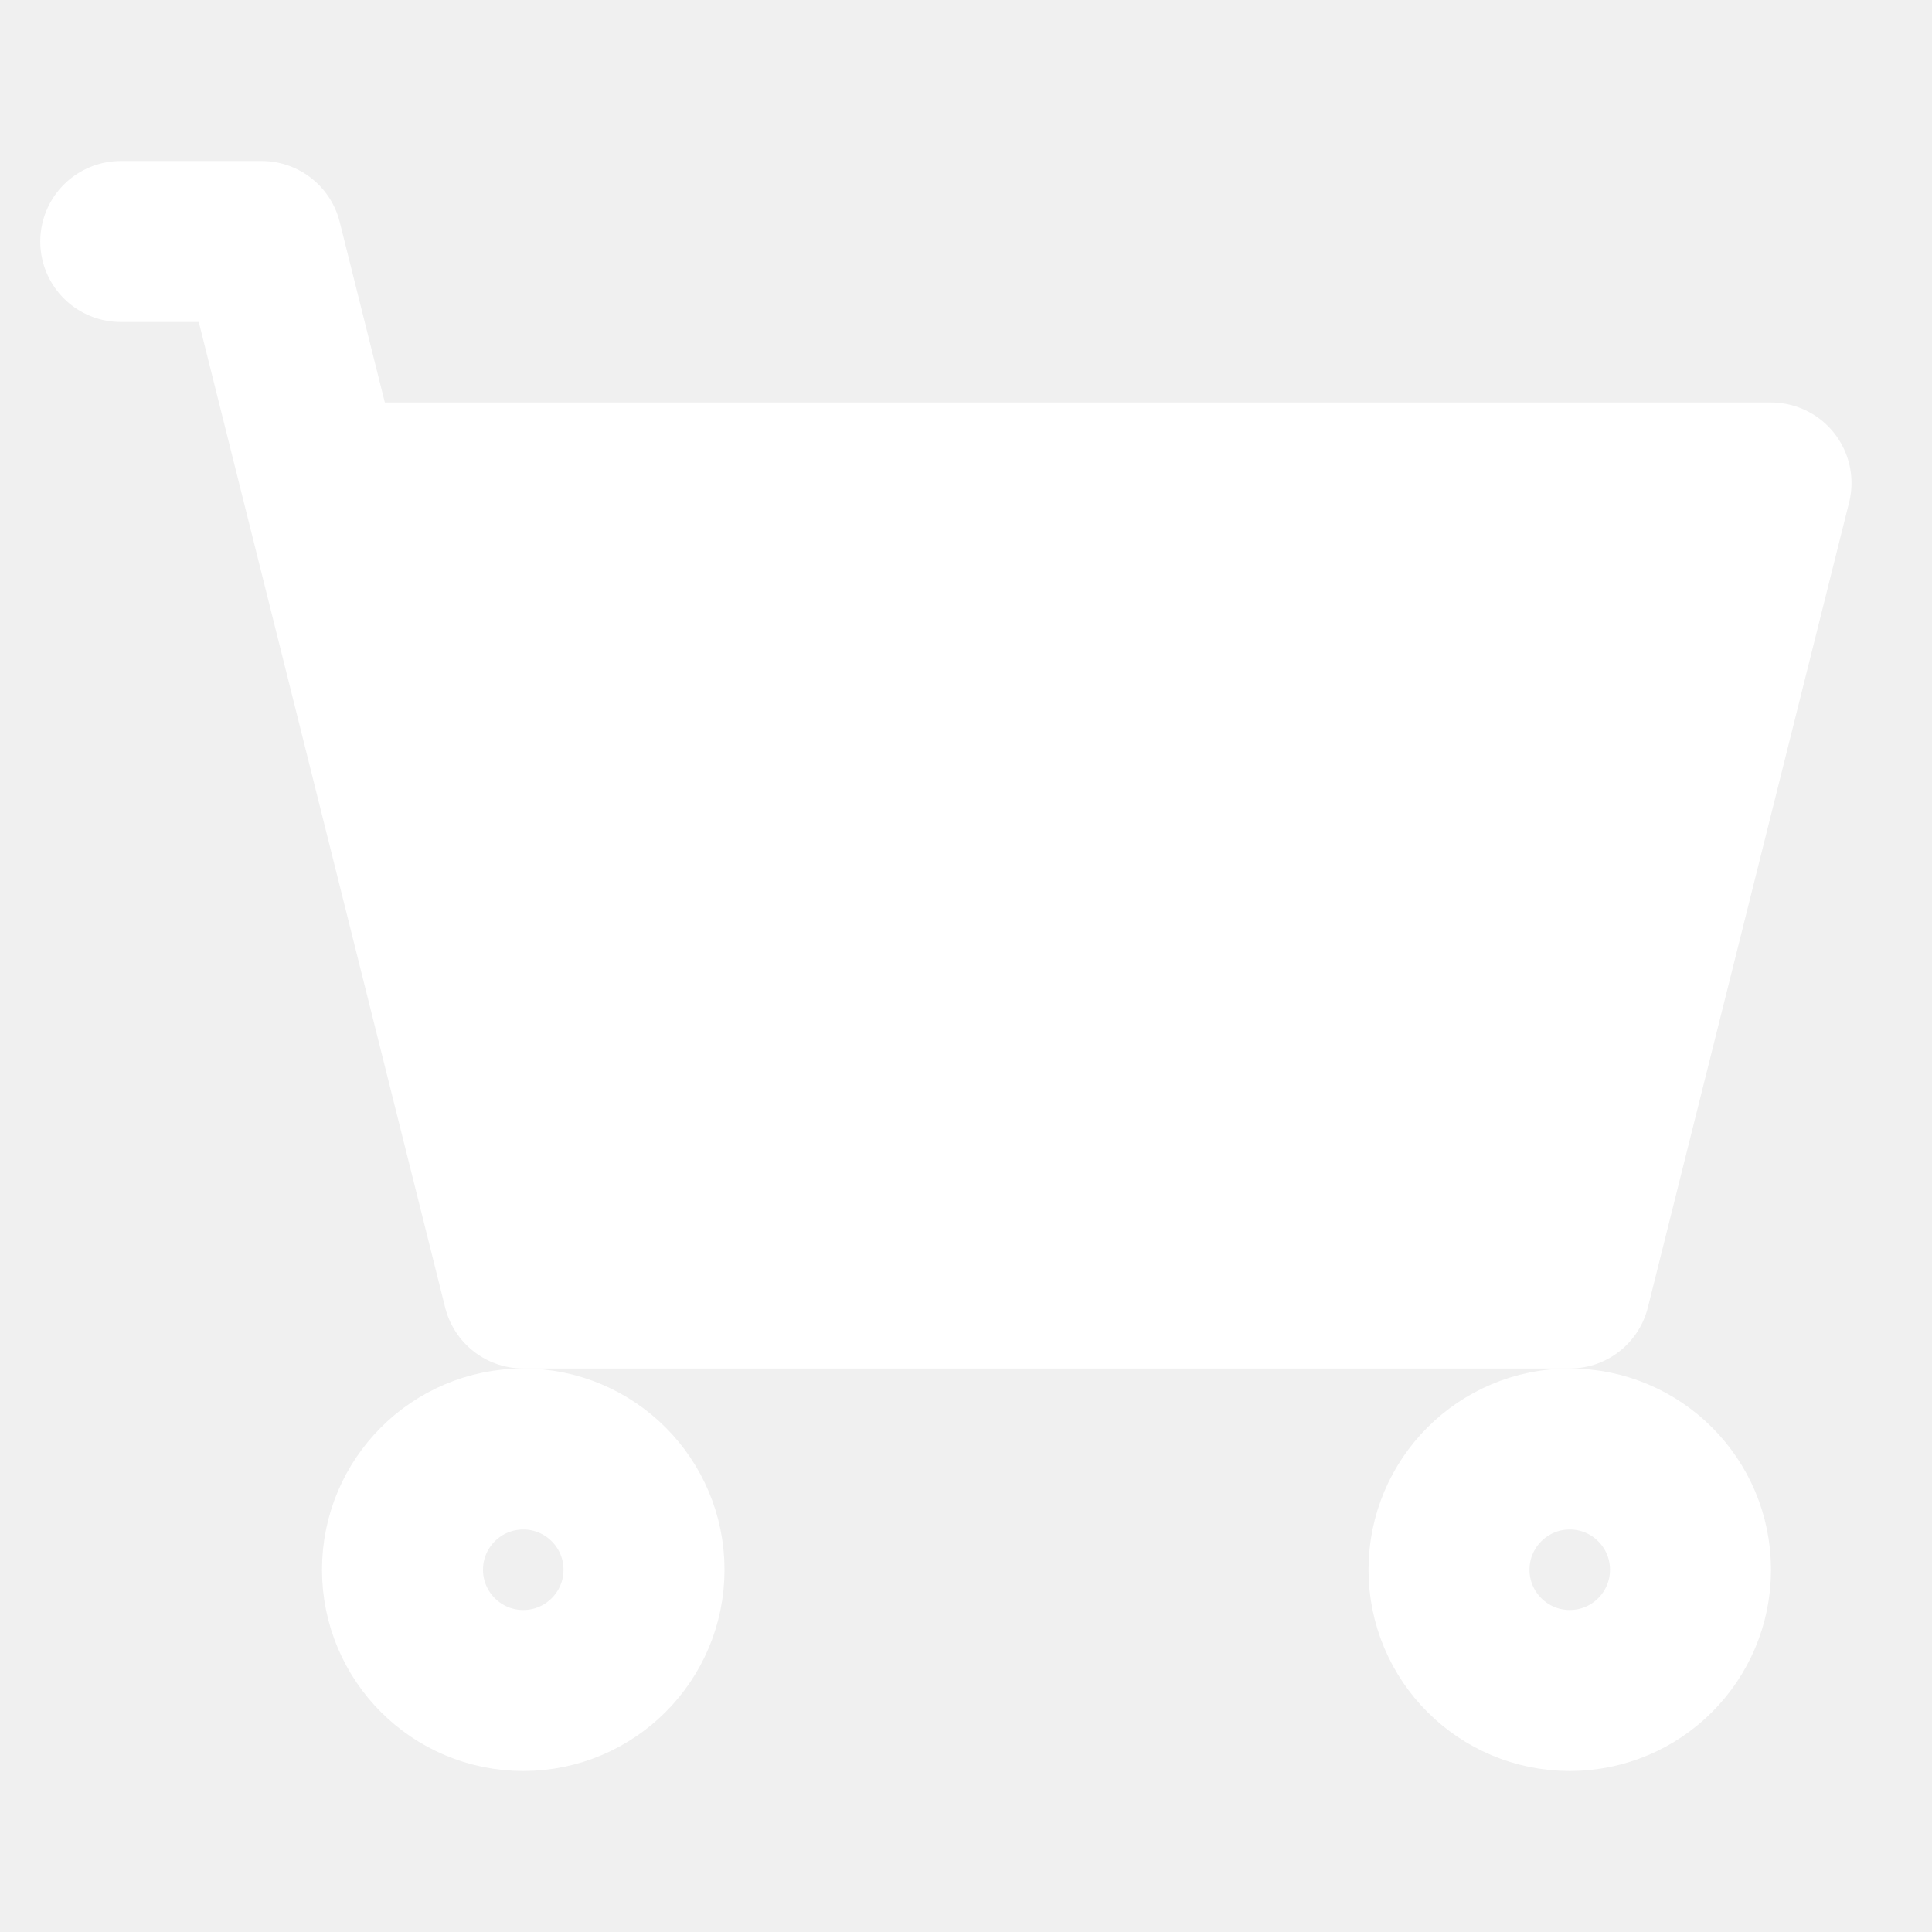
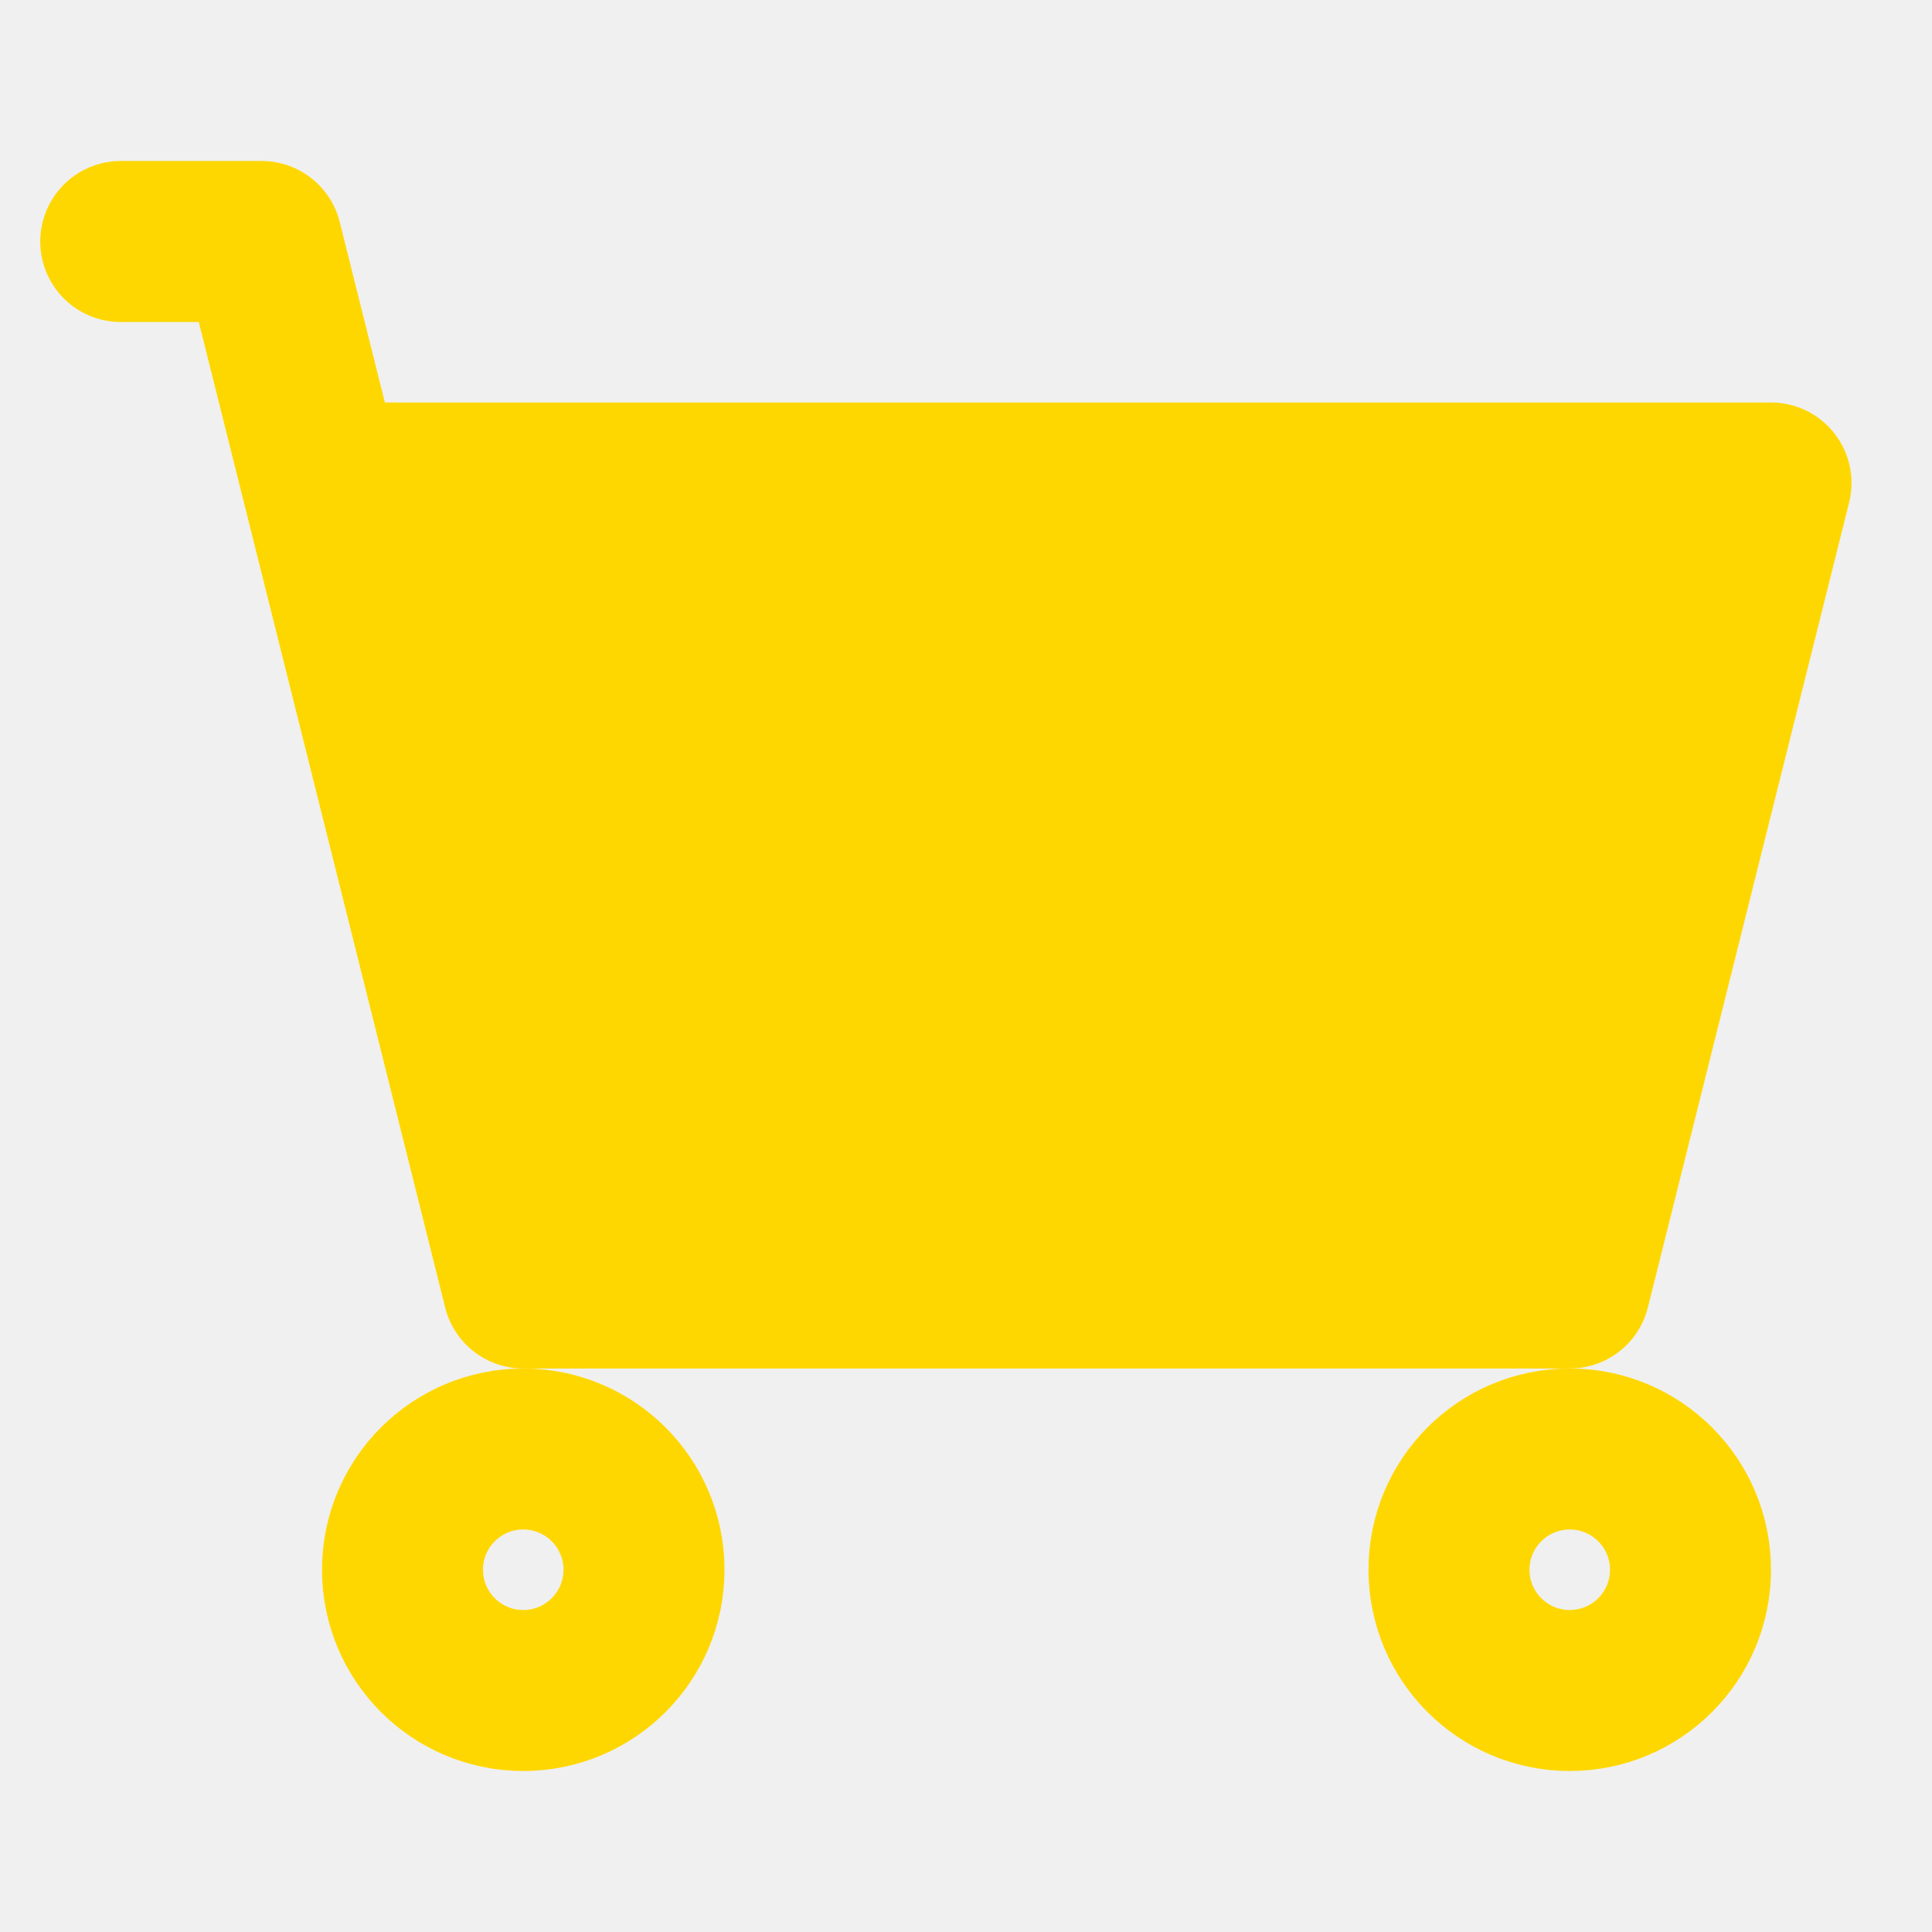
<svg xmlns="http://www.w3.org/2000/svg" width="512" height="512" viewBox="0 0 48 48">
  <g fill="none">
-     <path fill="#ffffff" stroke="#222222" stroke-width="1" stroke-linejoin="round" d="M39 32H13L8 12h36z" />
-     <path stroke="#ffffff" stroke-linecap="round" stroke-linejoin="round" stroke-width="4" d="M3 6h3.5L8 12m0 0l5 20h26l5-20z" />
-     <circle cx="13" cy="39" r="3" stroke="#ffffff" stroke-linecap="round" stroke-linejoin="round" stroke-width="4" />
-     <circle cx="39" cy="39" r="3" stroke="#ffffff" stroke-linecap="round" stroke-linejoin="round" stroke-width="4" />
+     <path fill="#FFD700" stroke="#222222" stroke-width="1" stroke-linejoin="round" d="M39 32H13L8 12h36z" />
+     <path stroke="#FFD700" stroke-linecap="round" stroke-linejoin="round" stroke-width="4" d="M3 6h3.5L8 12m0 0l5 20h26l5-20z" />
+     <circle cx="13" cy="39" r="3" stroke="#FFD700" stroke-linecap="round" stroke-linejoin="round" stroke-width="4" />
+     <circle cx="39" cy="39" r="3" stroke="#FFD700" stroke-linecap="round" stroke-linejoin="round" stroke-width="4" />
  </g>
</svg>
